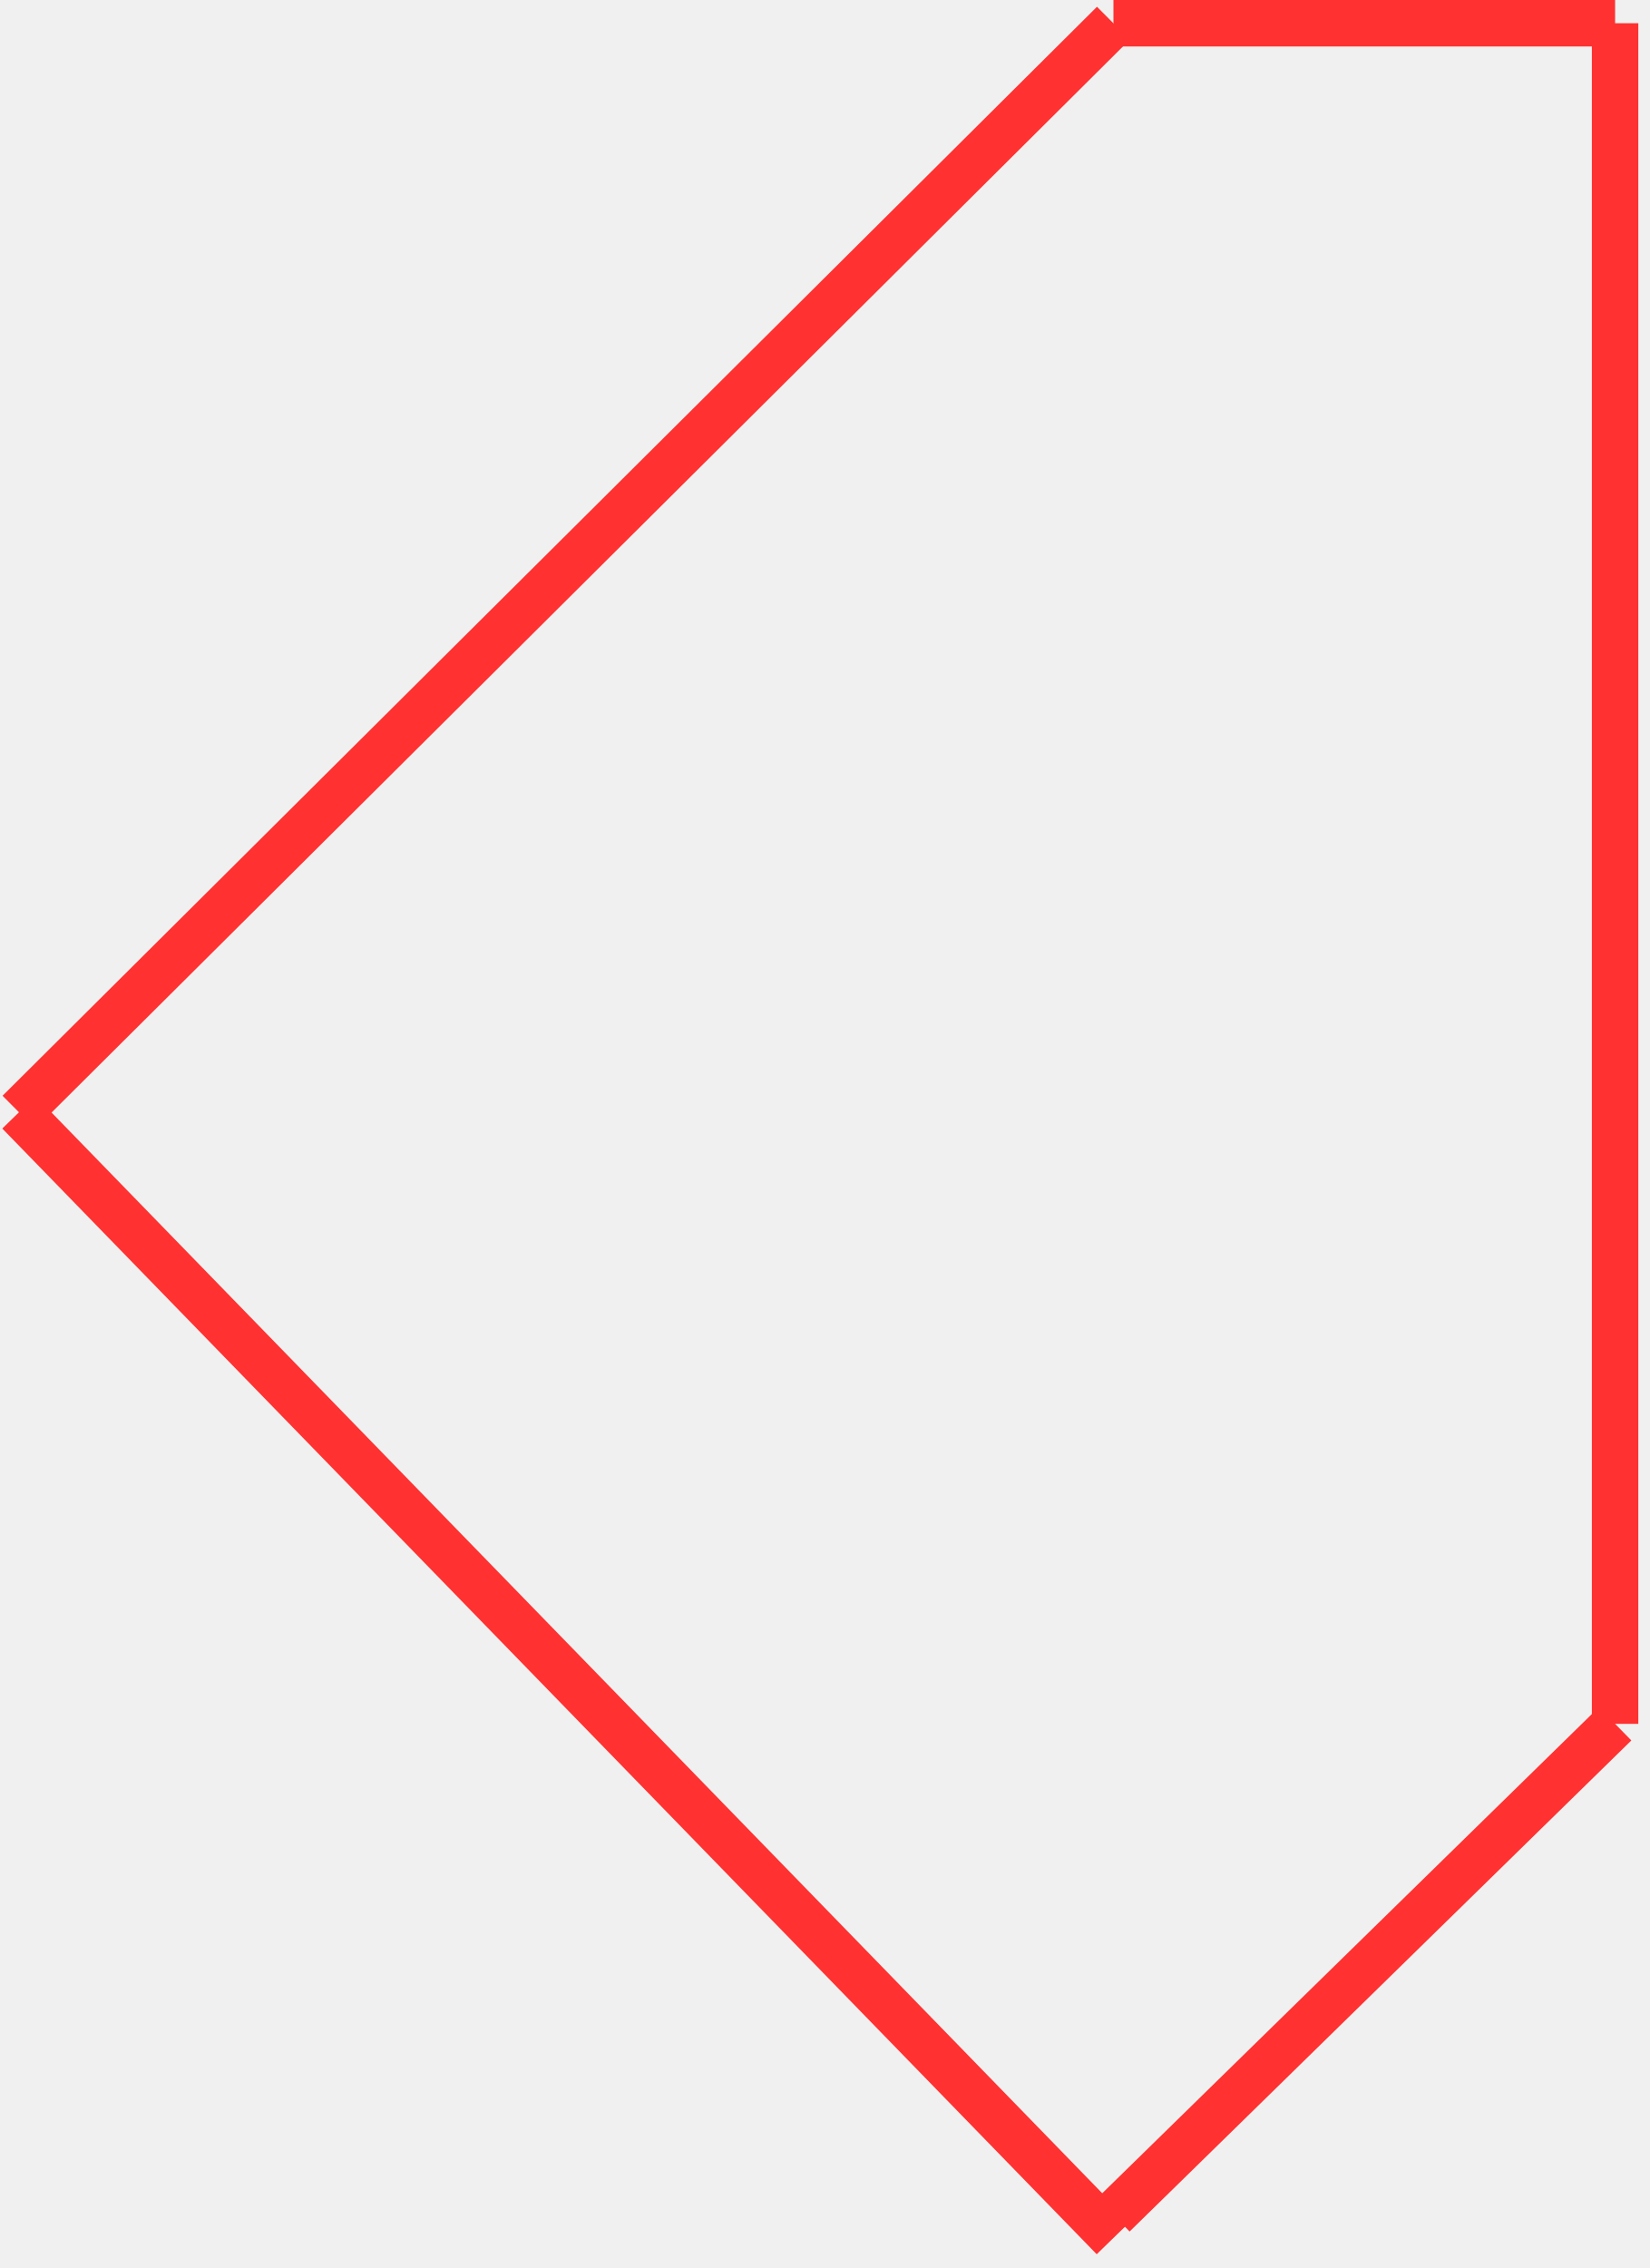
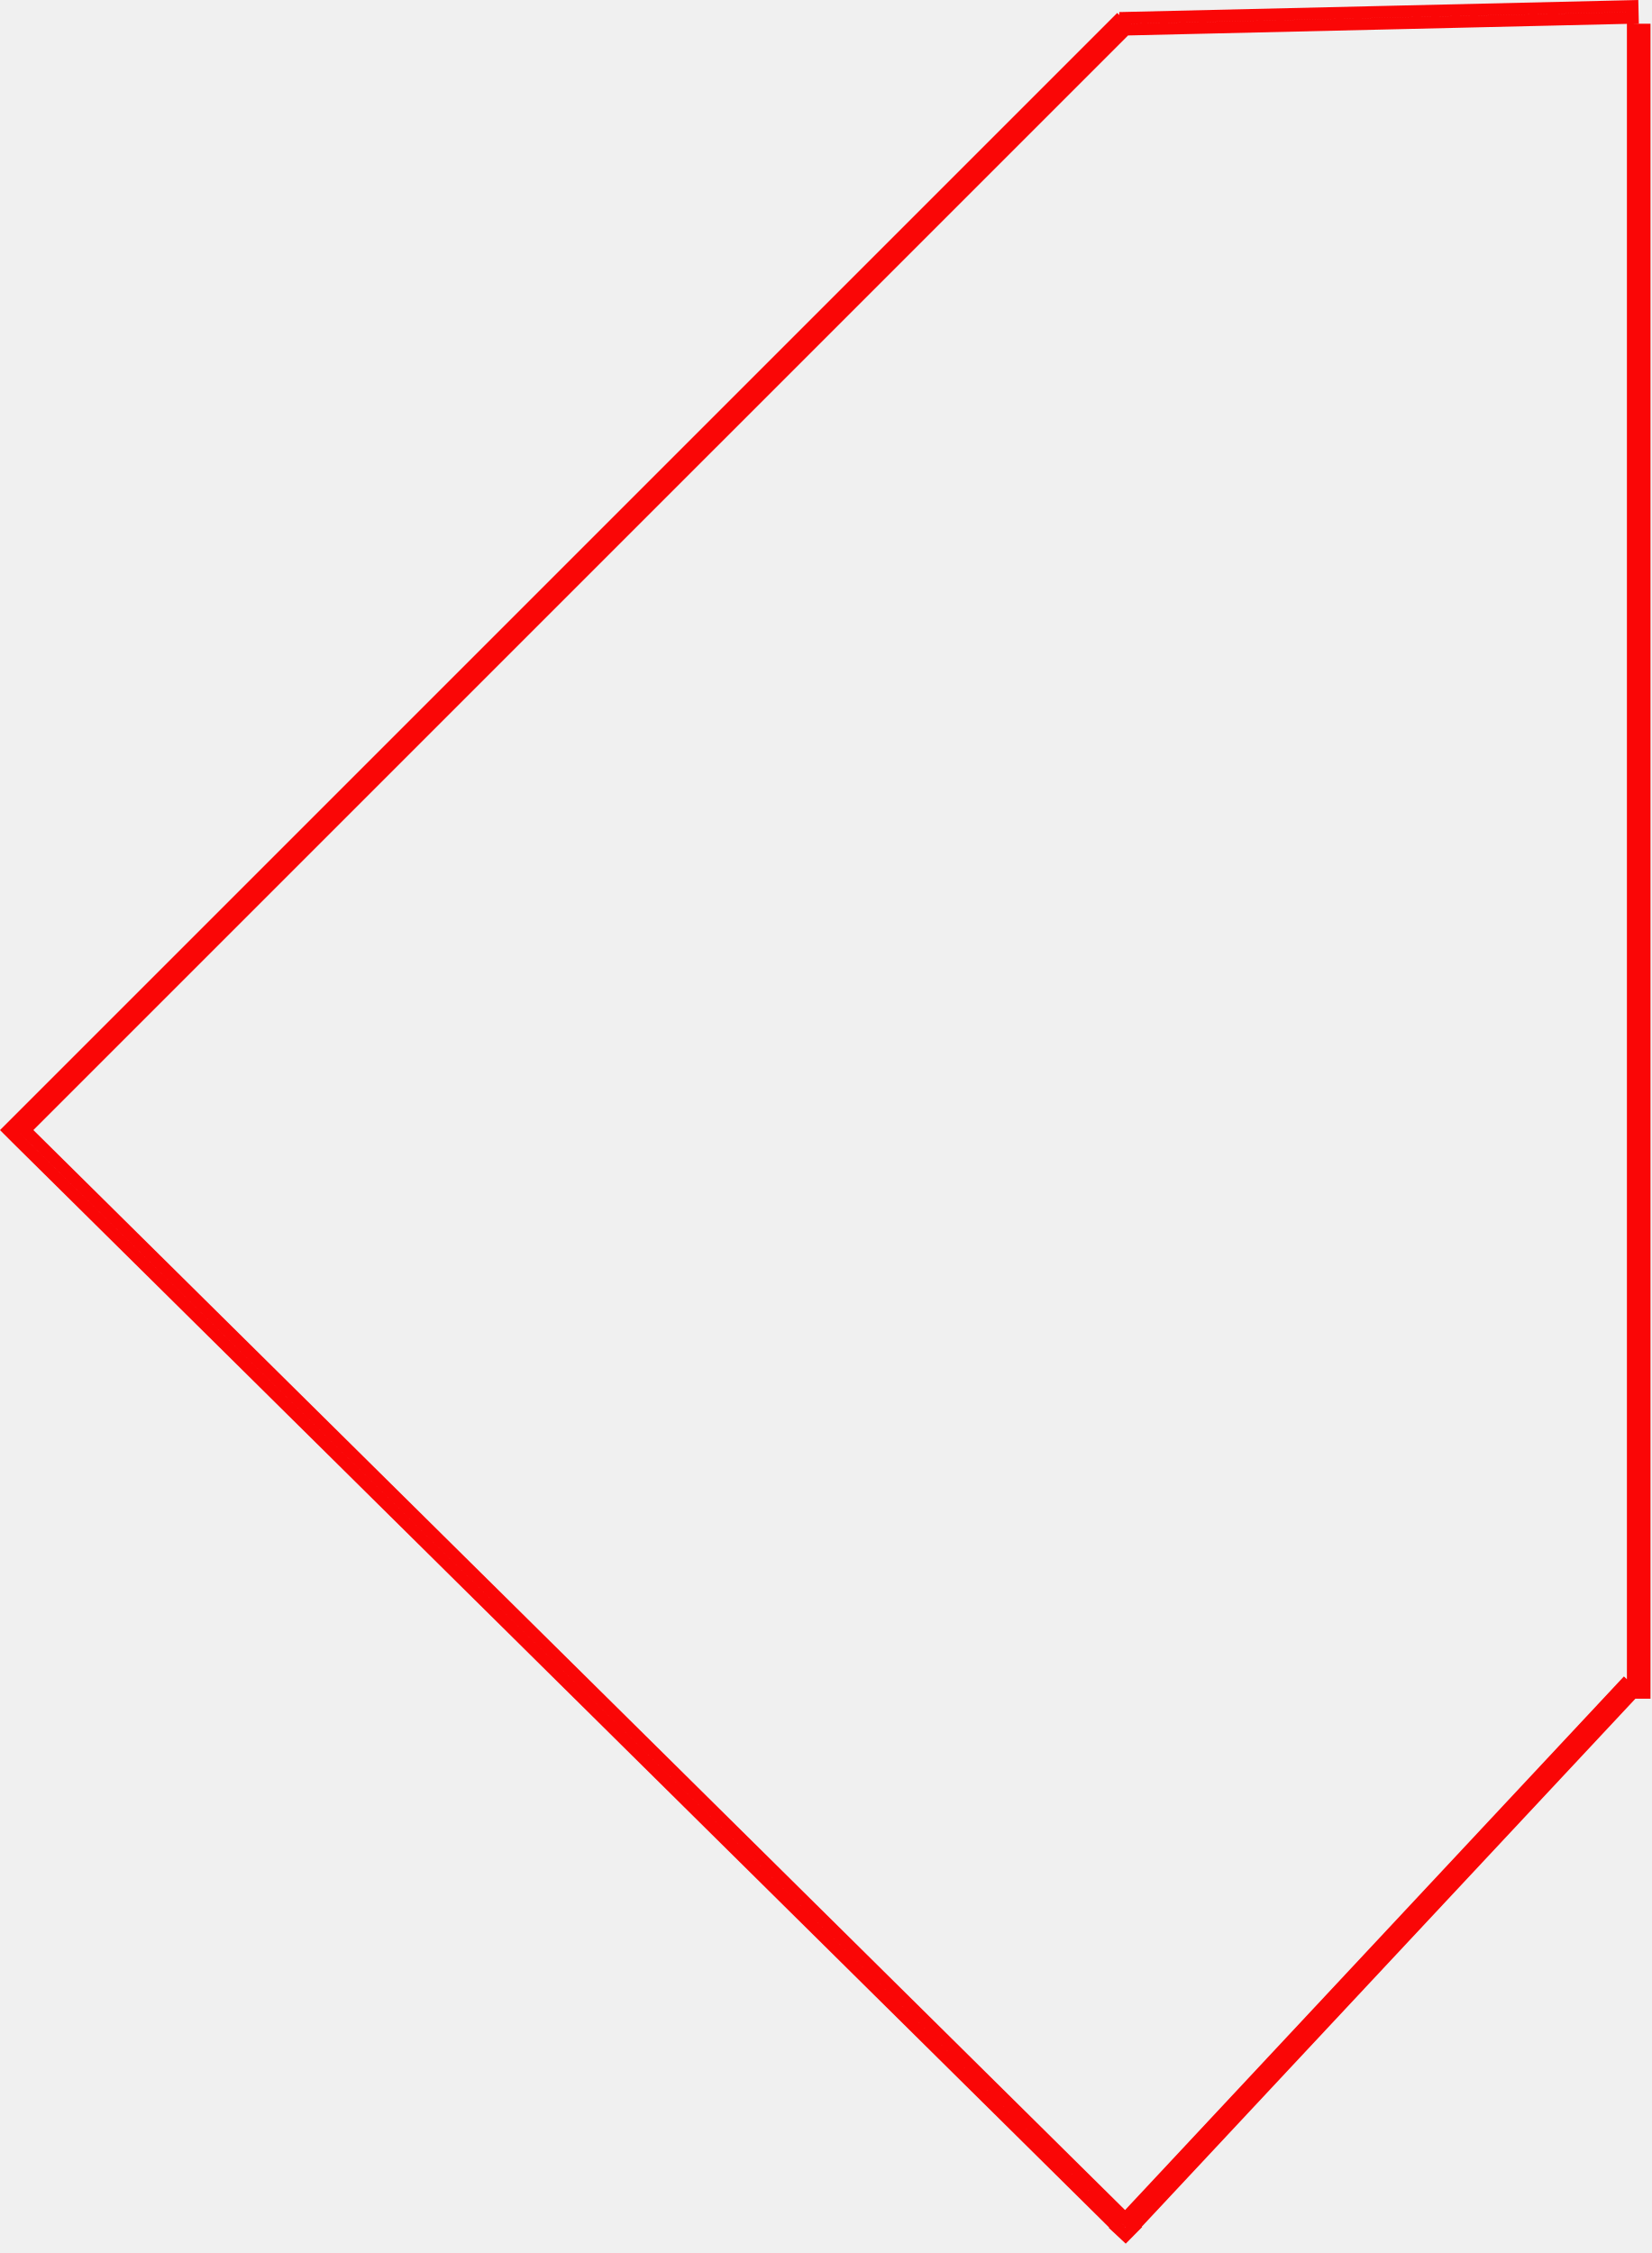
- <svg xmlns="http://www.w3.org/2000/svg" width="88" zoomAndPan="magnify" viewBox="0 0 66 90.75" height="121" preserveAspectRatio="xMidYMid meet" version="1.0">
-   <defs>
-     <clipPath id="ada8a4cb00">
-       <path d="M 0.09 0 L 65.91 0 L 65.91 90.5 L 0.09 90.5 Z M 0.09 0 " clip-rule="nonzero" />
-     </clipPath>
-     <clipPath id="a63689da22">
-       <path d="M 0.09 0 L 56 0 L 56 56 L 0.09 56 Z M 0.09 0 " clip-rule="nonzero" />
-     </clipPath>
-     <clipPath id="b1b32658c4">
-       <path d="M 43 0 L 65.91 0 L 65.91 2 L 43 2 Z M 43 0 " clip-rule="nonzero" />
-     </clipPath>
-     <clipPath id="dc52116c37">
-       <path d="M 63 0 L 65.91 0 L 65.91 70 L 63 70 Z M 63 0 " clip-rule="nonzero" />
-     </clipPath>
-     <clipPath id="d68063d90a">
-       <path d="M 0.09 33 L 56 33 L 56 90.5 L 0.09 90.5 Z M 0.09 33 " clip-rule="nonzero" />
-     </clipPath>
-     <clipPath id="2614214af7">
-       <path d="M 34 58 L 65.91 58 L 65.91 90.5 L 34 90.5 Z M 34 58 " clip-rule="nonzero" />
-     </clipPath>
-     <clipPath id="5f50f64809">
-       <rect x="0" width="66" y="0" height="91" />
-     </clipPath>
-   </defs>
-   <g clip-path="url(#ada8a4cb00)">
-     <g transform="matrix(1, 0, 0, 1, 0.000000000000000014, -0.000000000000001434)">
-       <g clip-path="url(#5f50f64809)">
-         <g clip-path="url(#a63689da22)">
-           <path stroke-linecap="butt" transform="matrix(0.329599, -0.327917, 0.327917, 0.329599, 0.10062, 43.84479)" fill="none" stroke-linejoin="miter" d="M 0.002 2.002 L 132.883 2.001 " stroke="#ff3131" stroke-width="4" stroke-opacity="1" stroke-miterlimit="4" />
-         </g>
-         <g clip-path="url(#b1b32658c4)">
-           <path stroke-linecap="butt" transform="matrix(0.464935, 0, 0, 0.464935, 44.557, 0.00000199451)" fill="none" stroke-linejoin="miter" d="M 0.003 2 L 43.18 2 " stroke="#ff3131" stroke-width="4" stroke-opacity="1" stroke-miterlimit="4" />
-         </g>
-         <g clip-path="url(#dc52116c37)">
-           <path stroke-linecap="butt" transform="matrix(0, 0.464935, -0.464935, 0, 65.5617, 0.929912)" fill="none" stroke-linejoin="miter" d="M -0 1.998 L 146.357 1.998 " stroke="#ff3131" stroke-width="4" stroke-opacity="1" stroke-miterlimit="4" />
-         </g>
-         <g clip-path="url(#d68063d90a)">
-           <path stroke-linecap="butt" transform="matrix(0.324119, 0.333335, -0.333335, 0.324119, 1.423321, 43.85947)" fill="none" stroke-linejoin="miter" d="M 0.002 1.998 L 135.129 2 " stroke="#ff3131" stroke-width="4" stroke-opacity="1" stroke-miterlimit="4" />
-         </g>
-         <g clip-path="url(#2614214af7)">
-           <path stroke-linecap="butt" transform="matrix(0.332269, -0.325211, 0.325211, 0.332269, 43.90583, 87.95964)" fill="none" stroke-linejoin="miter" d="M -0.004 1.999 L 60.419 2.004 " stroke="#ff3131" stroke-width="4" stroke-opacity="1" stroke-miterlimit="4" />
-         </g>
-       </g>
-     </g>
-   </g>
+ <svg xmlns="http://www.w3.org/2000/svg" width="140" height="191" viewBox="0 0 140 191" fill="none">
+   <path d="M95.414 2.511L2.121 95.803L95.386 188.077L137.684 142.829L138.414 143.511L96.097 188.78L96.117 188.801L95.414 189.511L94.684 188.829L94.702 188.807L1.414 96.511L0.707 95.804L94.707 1.804L95.414 2.511ZM139.414 143.511H138.414V2.511H139.414V143.511ZM138.414 1.511L95.414 2.511L95.391 1.511L138.391 0.511L138.414 1.511Z" fill="white" />
+   <path d="M2.121 95.803L1.768 95.45L1.412 95.805L1.77 96.159L2.121 95.803ZM95.386 188.077L95.034 188.432L95.4 188.794L95.751 188.418L95.386 188.077ZM137.684 142.829L138.025 142.464L137.66 142.122L137.318 142.487L137.684 142.829ZM96.097 188.78L95.731 188.439L95.401 188.792L95.743 189.134L96.097 188.78ZM96.117 188.801L96.473 189.152L96.822 188.799L96.471 188.447L96.117 188.801ZM95.414 189.511L95.073 189.877L95.428 190.209L95.77 189.863L95.414 189.511ZM94.684 188.829L94.305 188.502L93.991 188.866L94.342 189.194L94.684 188.829ZM94.702 188.807L95.081 189.134L95.386 188.781L95.054 188.452L94.702 188.807ZM1.414 96.511L1.061 96.865L1.062 96.867L1.414 96.511ZM0.707 95.804L0.354 95.451L-1.44839e-05 95.804L0.354 96.158L0.707 95.804ZM94.707 1.804L95.061 1.451L94.707 1.097L94.353 1.451L94.707 1.804ZM139.414 143.511V144.011H139.914V143.511H139.414ZM138.414 2.511V2.011H137.914V2.511H138.414ZM139.414 2.511H139.914V2.011H139.414V2.511ZM138.414 1.511L138.426 2.011L138.926 2L138.914 1.5L138.414 1.511ZM95.391 1.511L95.379 1.012L94.879 1.023L94.891 1.523L95.391 1.511ZM138.391 0.511L138.891 0.5L138.879 -1.28746e-05L138.379 0.012L138.391 0.511ZM95.414 2.511L95.061 2.158L1.768 95.45L2.121 95.803L2.475 96.157L95.768 2.865L95.414 2.511ZM2.121 95.803L1.77 96.159L95.034 188.432L95.386 188.077L95.737 187.721L2.473 95.448L2.121 95.803ZM95.386 188.077L95.751 188.418L138.049 143.17L137.684 142.829L137.318 142.487L95.02 187.735L95.386 188.077ZM137.684 142.829L137.342 143.194L138.073 143.877L138.414 143.511L138.756 143.146L138.025 142.464L137.684 142.829ZM138.414 143.511L138.049 143.17L95.731 188.439L96.097 188.78L96.462 189.121L138.779 143.853L138.414 143.511ZM96.097 188.78L95.743 189.134L95.764 189.154L96.117 188.801L96.471 188.447L96.45 188.426L96.097 188.78ZM96.117 188.801L95.762 188.449L95.059 189.16L95.414 189.511L95.77 189.863L96.473 189.152L96.117 188.801ZM95.414 189.511L95.755 189.146L95.025 188.464L94.684 188.829L94.342 189.194L95.073 189.877L95.414 189.511ZM94.684 188.829L95.062 189.156L95.081 189.134L94.702 188.807L94.324 188.481L94.305 188.502L94.684 188.829ZM94.702 188.807L95.054 188.452L1.766 96.156L1.414 96.511L1.062 96.867L94.35 189.163L94.702 188.807ZM1.414 96.511L1.768 96.158L1.061 95.451L0.707 95.804L0.354 96.158L1.061 96.865L1.414 96.511ZM0.707 95.804L1.061 96.158L95.061 2.158L94.707 1.804L94.353 1.451L0.354 95.451L0.707 95.804ZM94.707 1.804L94.353 2.158L95.061 2.865L95.414 2.511L95.768 2.158L95.061 1.451L94.707 1.804ZM139.414 143.511V143.011H138.414V143.511V144.011H139.414V143.511ZM138.414 143.511H138.914V2.511H138.414H137.914V143.511H138.414ZM138.414 2.511V3.011H139.414V2.511V2.011H138.414V2.511ZM139.414 2.511H138.914V143.511H139.414H139.914V2.511H139.414ZM138.414 1.511L138.402 1.012L95.403 2.012L95.414 2.511L95.426 3.011L138.426 2.011L138.414 1.511ZM95.414 2.511L95.914 2.5L95.891 1.5L95.391 1.511L94.891 1.523L94.914 2.523L95.414 2.511ZM95.391 1.511L95.402 2.011L138.402 1.011L138.391 0.511L138.379 0.012L95.379 1.012L95.391 1.511ZM138.391 0.511L137.891 0.523L137.914 1.523L138.414 1.511L138.914 1.5L138.891 0.5L138.391 0.511Z" fill="#FA0606" />
</svg>
